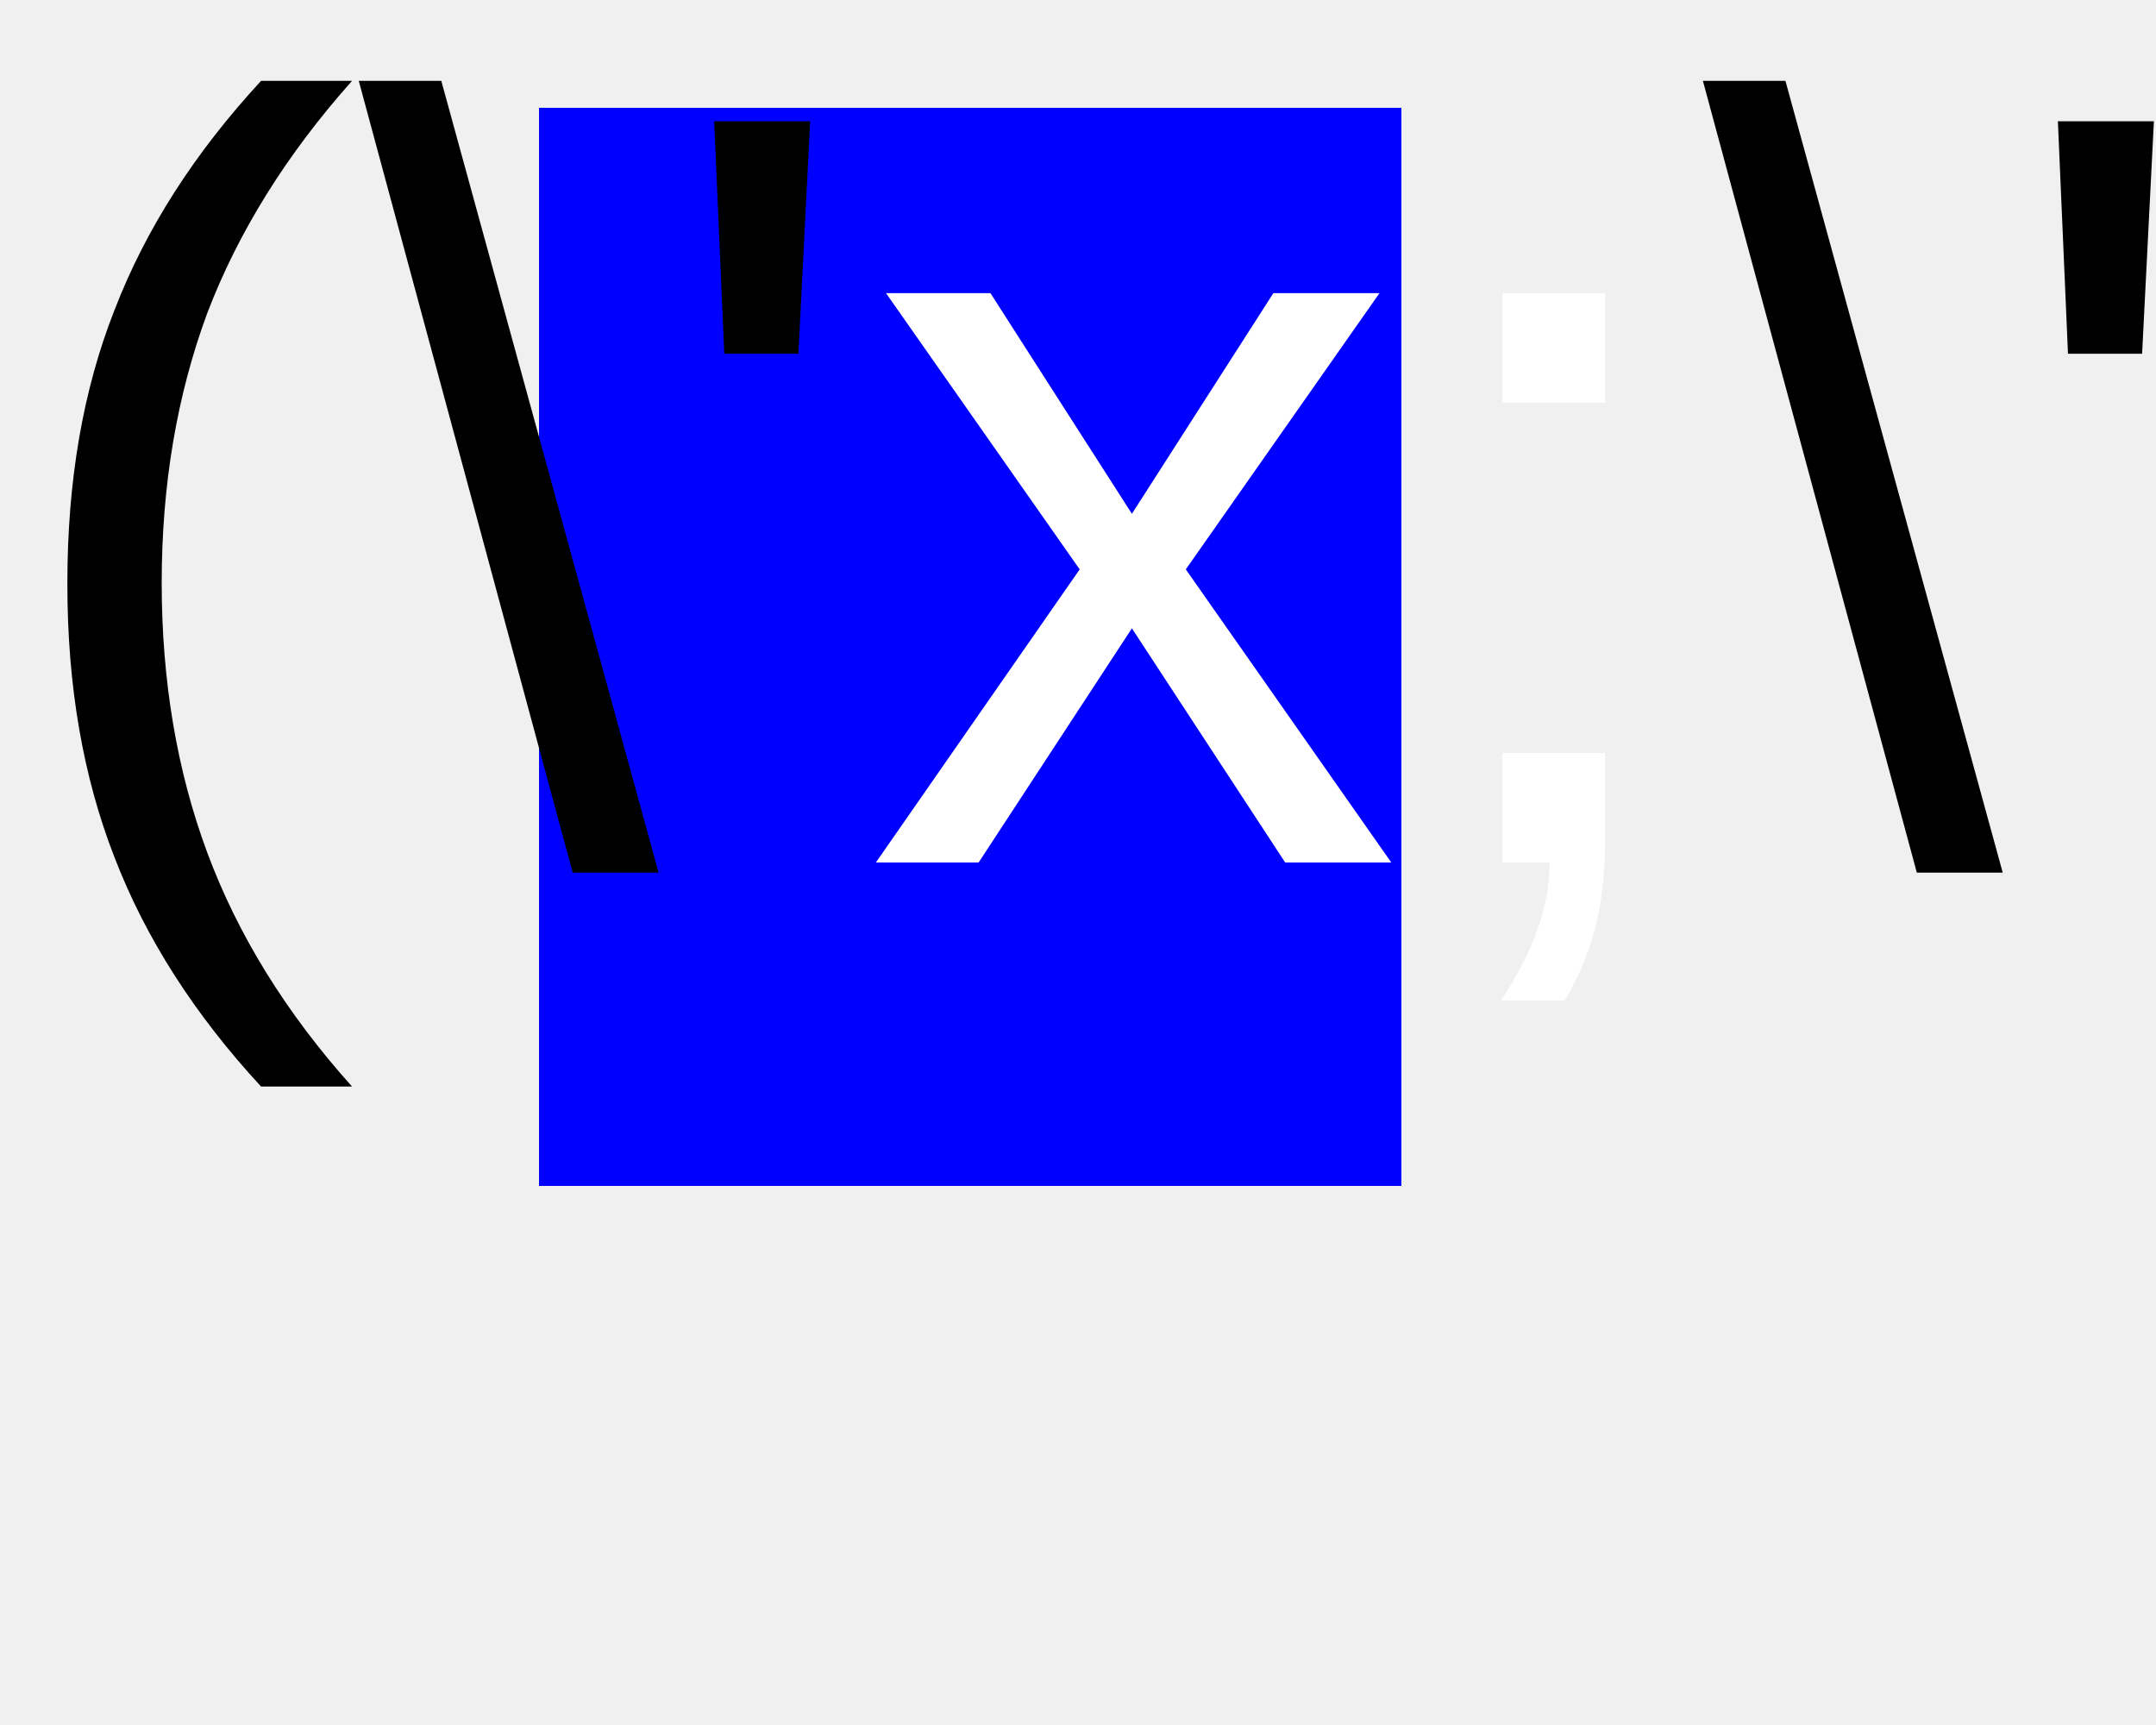
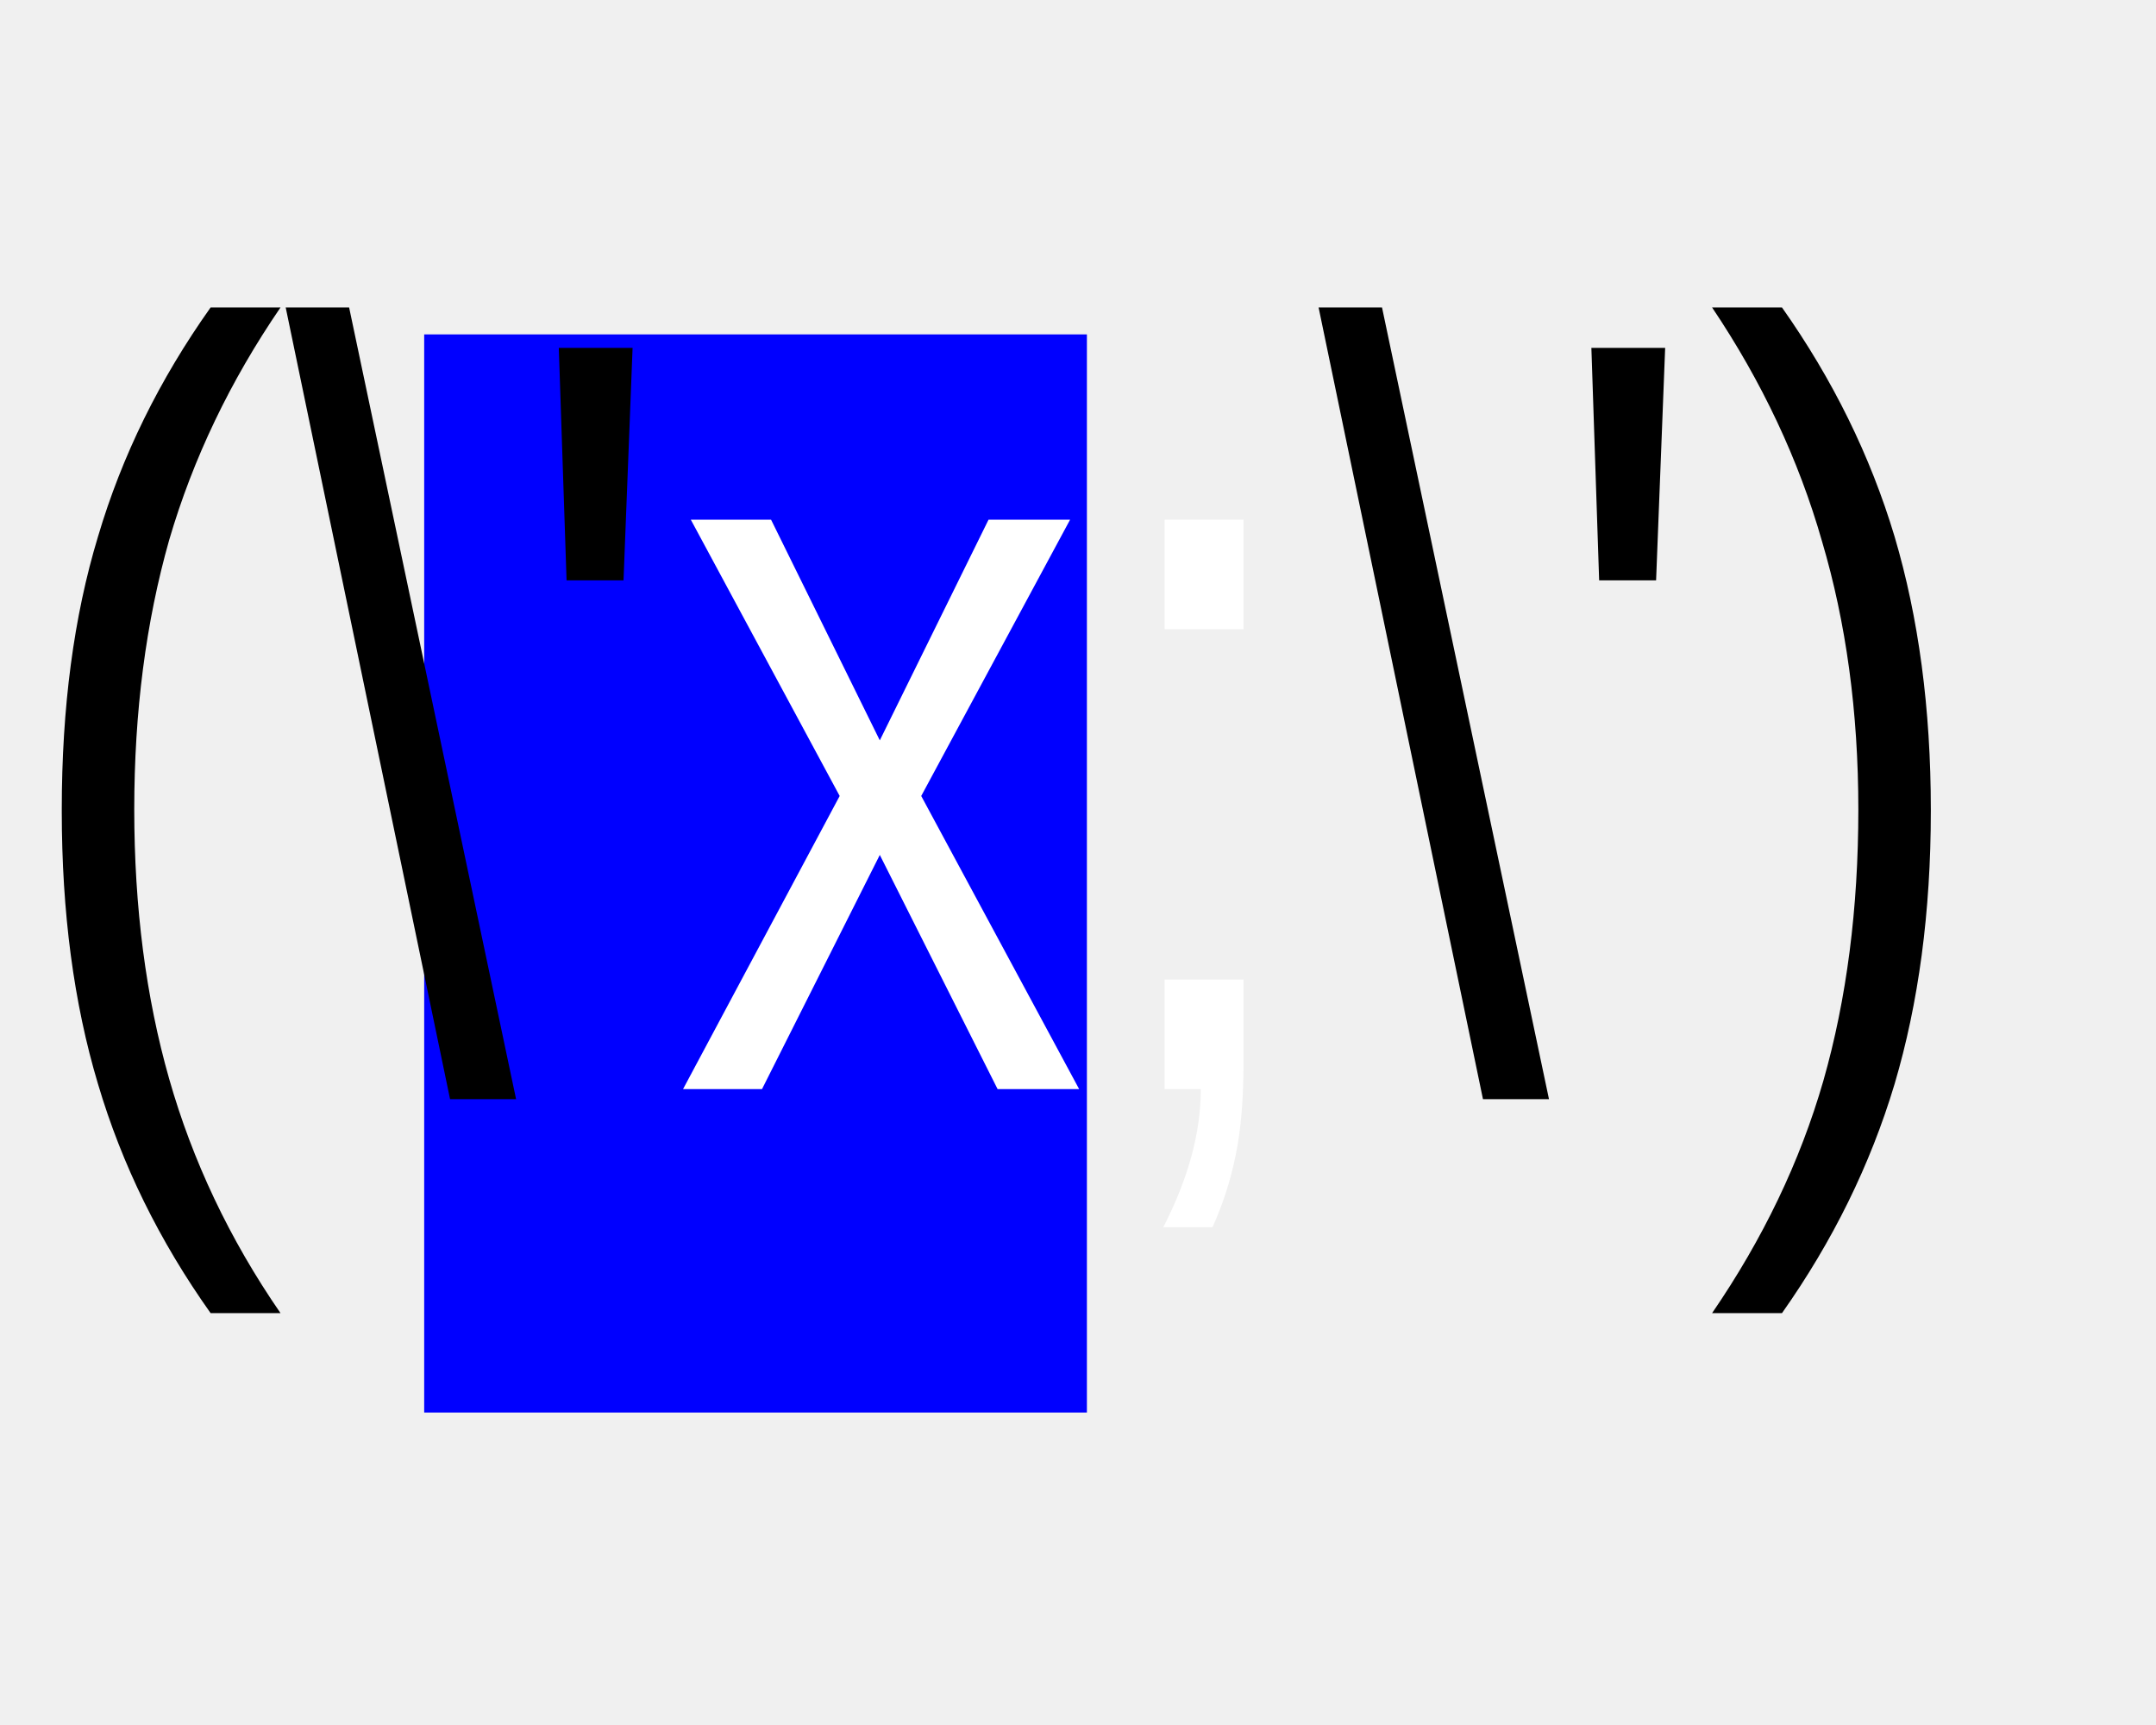
- <svg xmlns="http://www.w3.org/2000/svg" version="1.1" style="width: 20px; height: 16px;" viewBox="0 0 20 16">
-   <g class="button-icon">
-     <rect width="8" height="10" x="5" y="1" style="fill:#0000ff;stroke:none;" />
-     <text style="font-size:10px;font-family:Arial;">
-       <tspan x="0" y="8">(\'<tspan style="fill:#ffffff;">x;</tspan>\')</tspan>
+ <svg xmlns="http://www.w3.org/2000/svg" version="1.1" style="width: 20px; height: 16px;" viewBox="0 0 20 16" id="svg2" width="100%" height="100%">
+   <defs id="defs16" />
+   <g class="button-icon" id="g4" transform="matrix(0.7684514,0,0,1,0.0927099,2.101695)">
+     <rect width="8" height="10" x="5" y="1" style="fill:#0000ff;stroke:none" id="rect6" />
+     <text style="font-size:10px;font-family:Arial" id="text8">
+       <tspan x="0" y="8" id="tspan10">(\'<tspan style="fill:#ffffff" id="tspan12">x;</tspan>
+ \')</tspan>
    </text>
  </g>
</svg>
